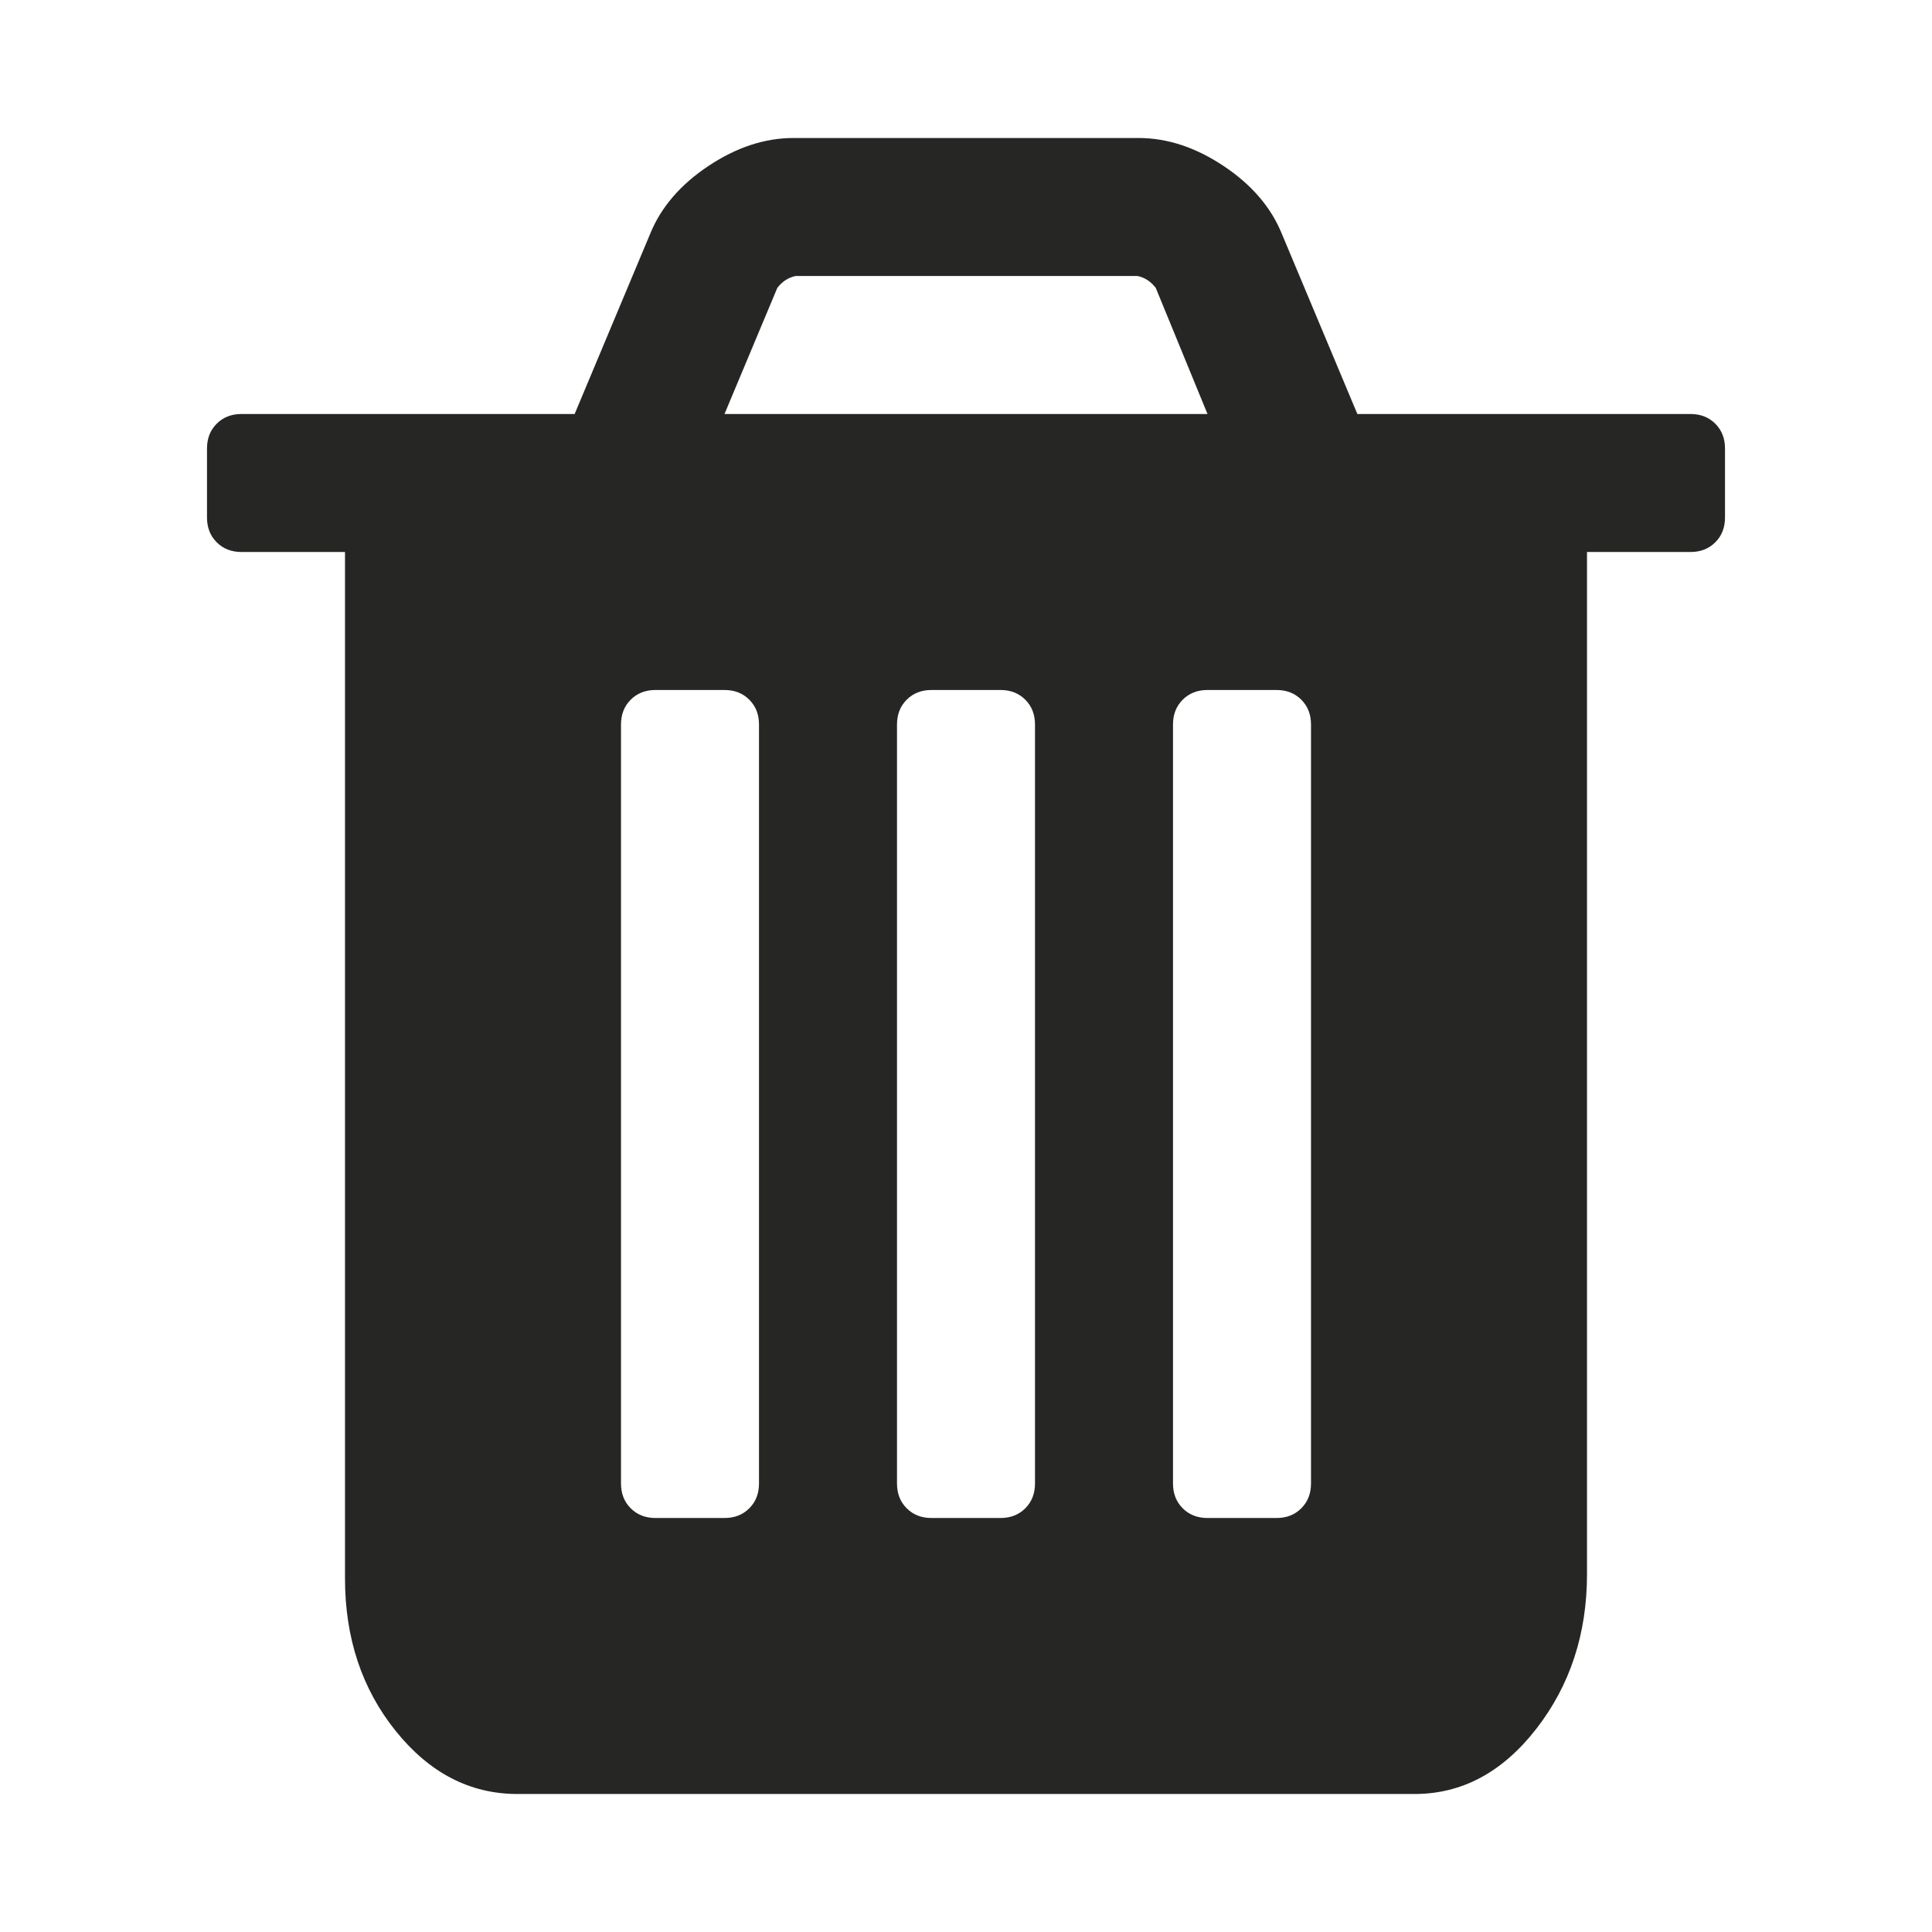
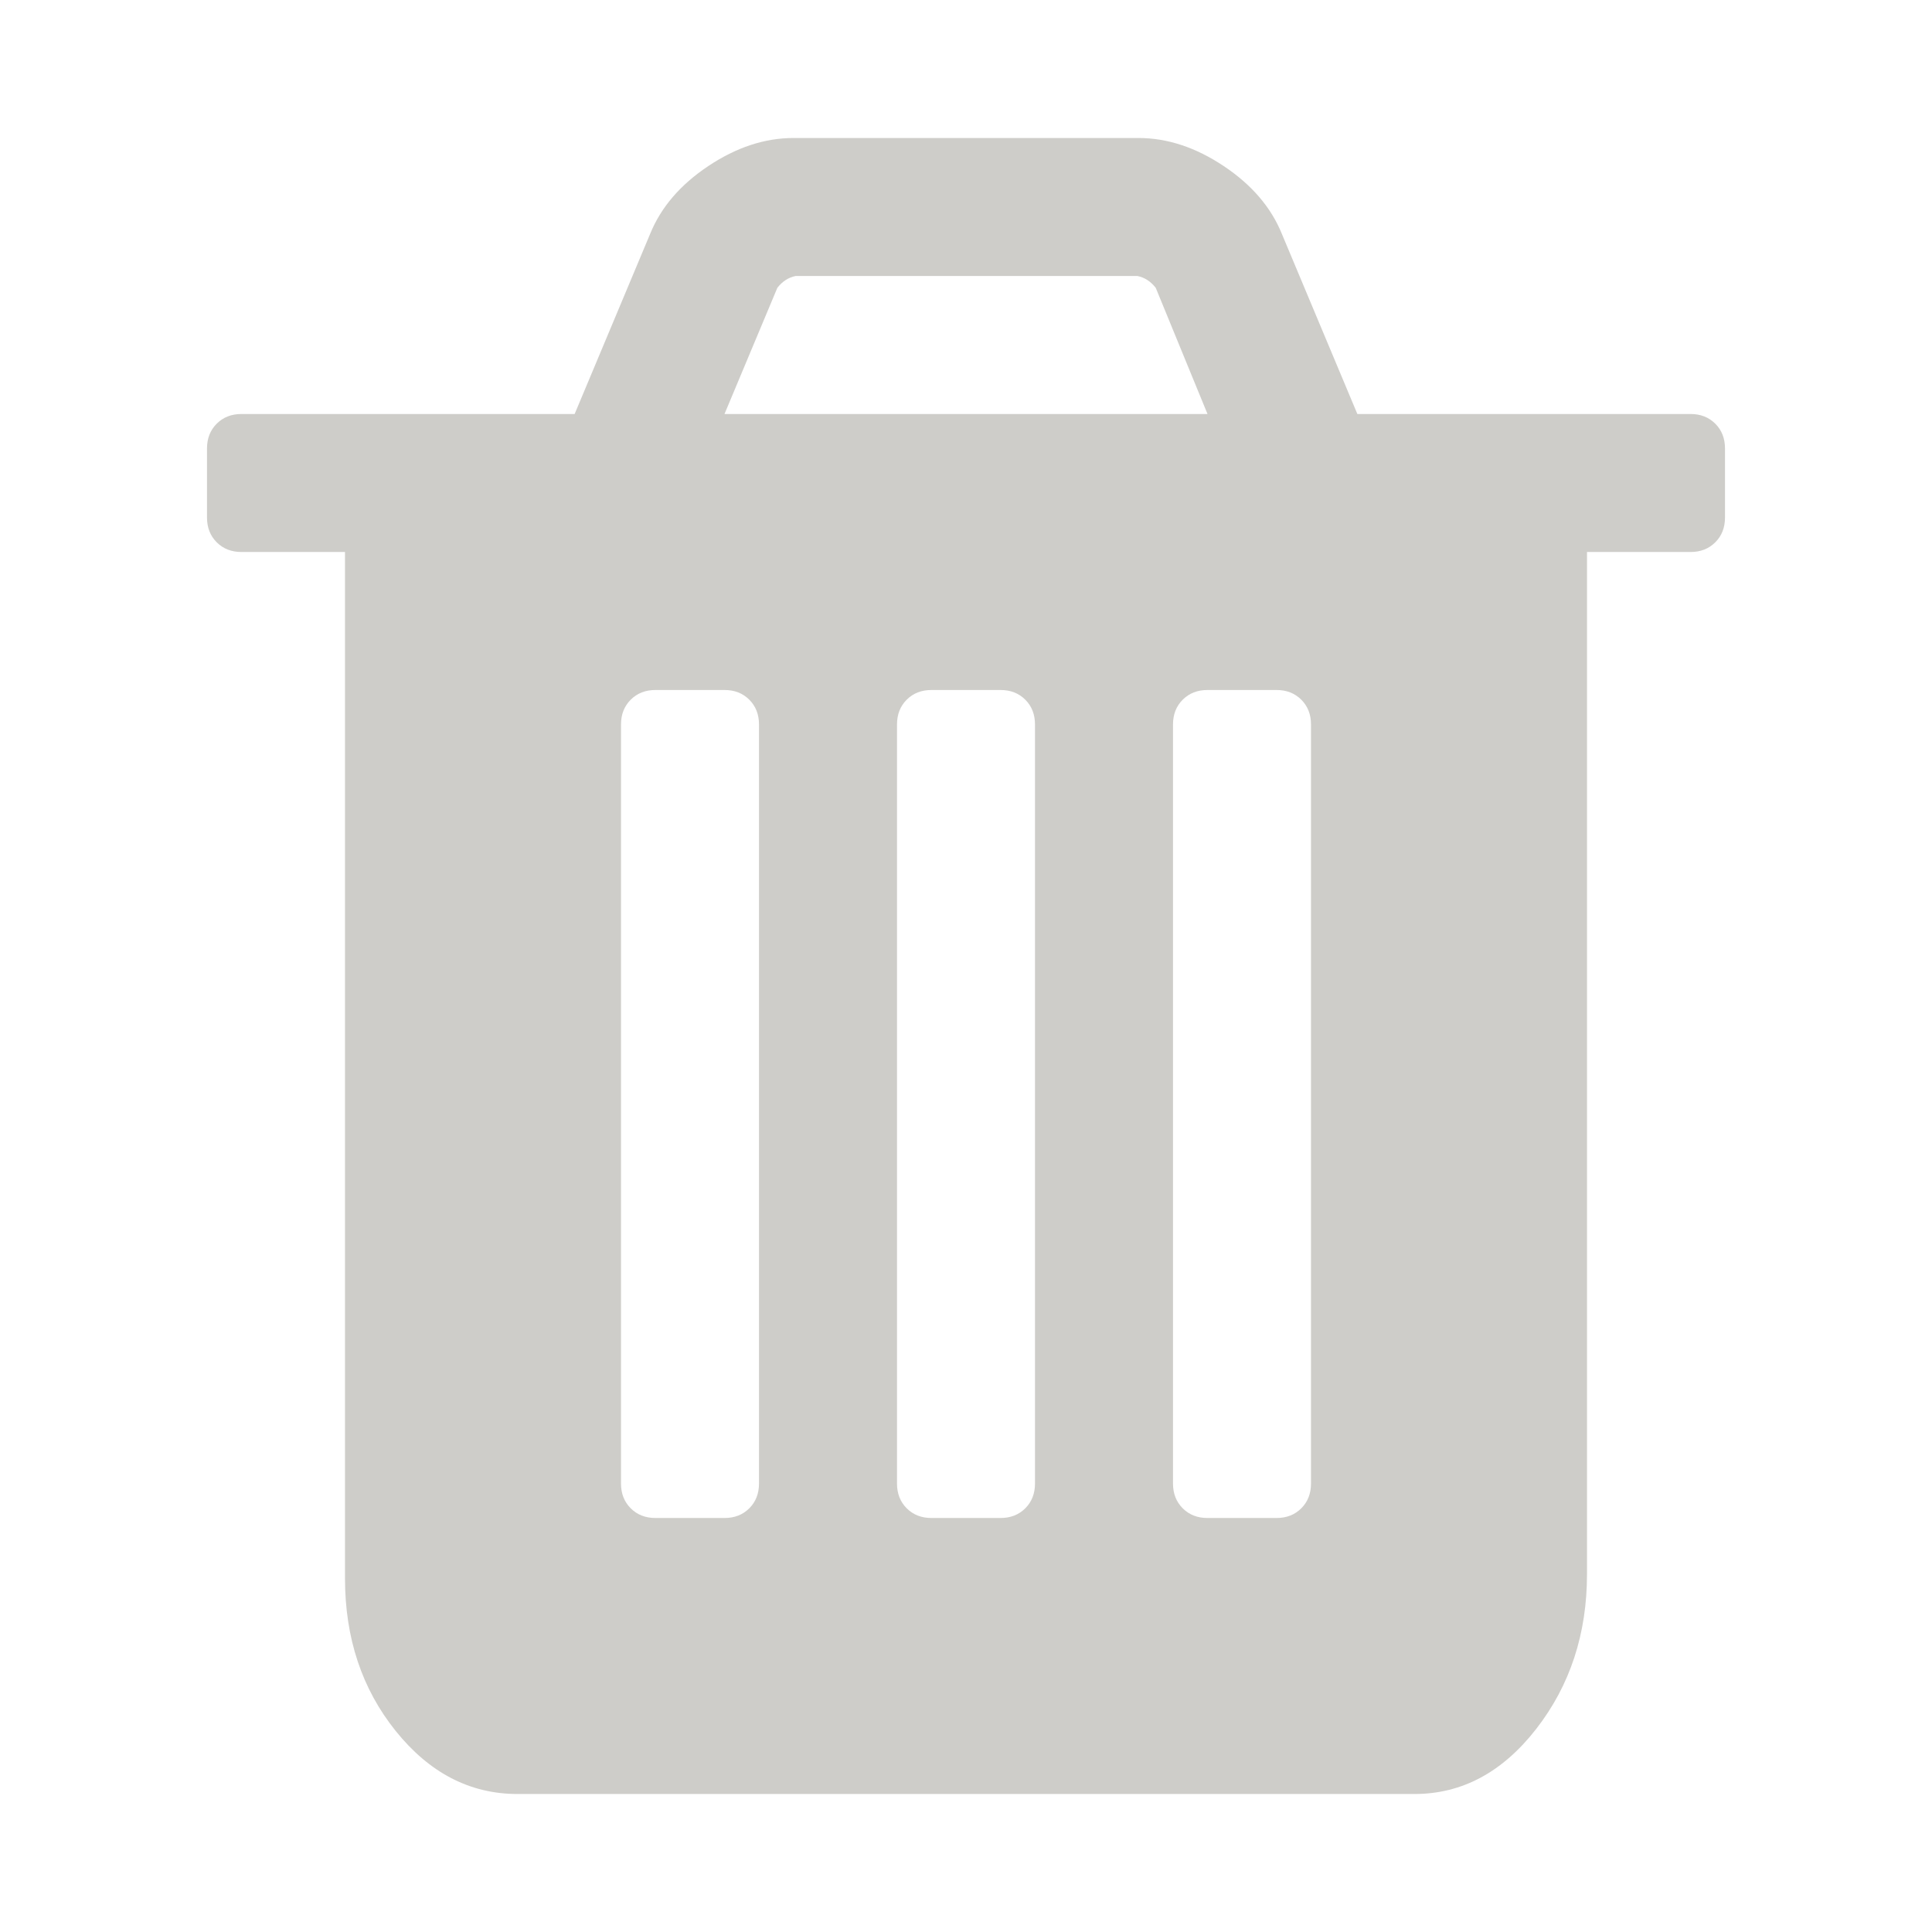
- <svg xmlns="http://www.w3.org/2000/svg" version="1.1" id="Layer_1" x="0px" y="0px" width="1792px" height="1792px" viewBox="0 0 1792 1792" enable-background="new 0 0 1792 1792" xml:space="preserve">
-   <path fill="#262625" d="M704,1376V672c0-9.333-3-17-9-23s-13.667-9-23-9h-64c-9.334,0-17,3-23,9s-9,13.667-9,23v704  c0,9.334,3,17,9,23s13.666,9,23,9h64c9.333,0,17-3,23-9S704,1385.334,704,1376z M960,1376V672c0-9.333-3-17-9-23s-13.667-9-23-9h-64  c-9.334,0-17,3-23,9s-9,13.667-9,23v704c0,9.334,3,17,9,23s13.666,9,23,9h64c9.333,0,17-3,23-9S960,1385.334,960,1376z M1216,1376  V672c0-9.333-3-17-9-23s-13.667-9-23-9h-64c-9.334,0-17,3-23,9s-9,13.667-9,23v704c0,9.334,3,17,9,23s13.666,9,23,9h64  c9.333,0,17-3,23-9S1216,1385.334,1216,1376z M672,384h448l-48-117c-4.667-6-10.334-9.666-17-11H738c-6.667,1.334-12.334,5-17,11  L672,384z M1600,416v64c0,9.334-3,17-9,23s-13.667,9-23,9h-96v948c0,55.334-15.667,103.167-47,143.5  c-31.334,40.334-69,60.5-113,60.5H480c-44,0-81.667-19.5-113-58.5c-31.334-39-47-86.166-47-141.5V512h-96c-9.334,0-17-3-23-9  s-9-13.666-9-23v-64c0-9.333,3-17,9-23s13.666-9,23-9h309l70-167c10-24.666,28-45.666,54-63c26-17.333,52.333-26,79-26h320  c26.666,0,53,8.667,79,26c26,17.334,44,38.334,54,63l70,167h309c9.333,0,17,3,23,9S1600,406.667,1600,416z" />
+ <svg xmlns="http://www.w3.org/2000/svg" width="1792" height="1792" viewBox="0 0 1792 1792" fill="rgb(206,205,201)">
+   <path d="M704 1376v-704q0-14-9-23t-23-9h-64q-14 0-23 9t-9 23v704q0 14 9 23t23 9h64q14 0 23-9t9-23zm256 0v-704q0-14-9-23t-23-9h-64q-14 0-23 9t-9 23v704q0 14 9 23t23 9h64q14 0 23-9t9-23zm256 0v-704q0-14-9-23t-23-9h-64q-14 0-23 9t-9 23v704q0 14 9 23t23 9h64q14 0 23-9t9-23zm-544-992h448l-48-117q-7-9-17-11h-317q-10 2-17 11zm928 32v64q0 14-9 23t-23 9h-96v948q0 83-47 143.5t-113 60.5h-832q-66 0-113-58.5t-47-141.5v-952h-96q-14 0-23-9t-9-23v-64q0-14 9-23t23-9h309l70-167q15-37 54-63t79-26h320q40 0 79 26t54 63l70 167h309q14 0 23 9t9 23z" />
</svg>
